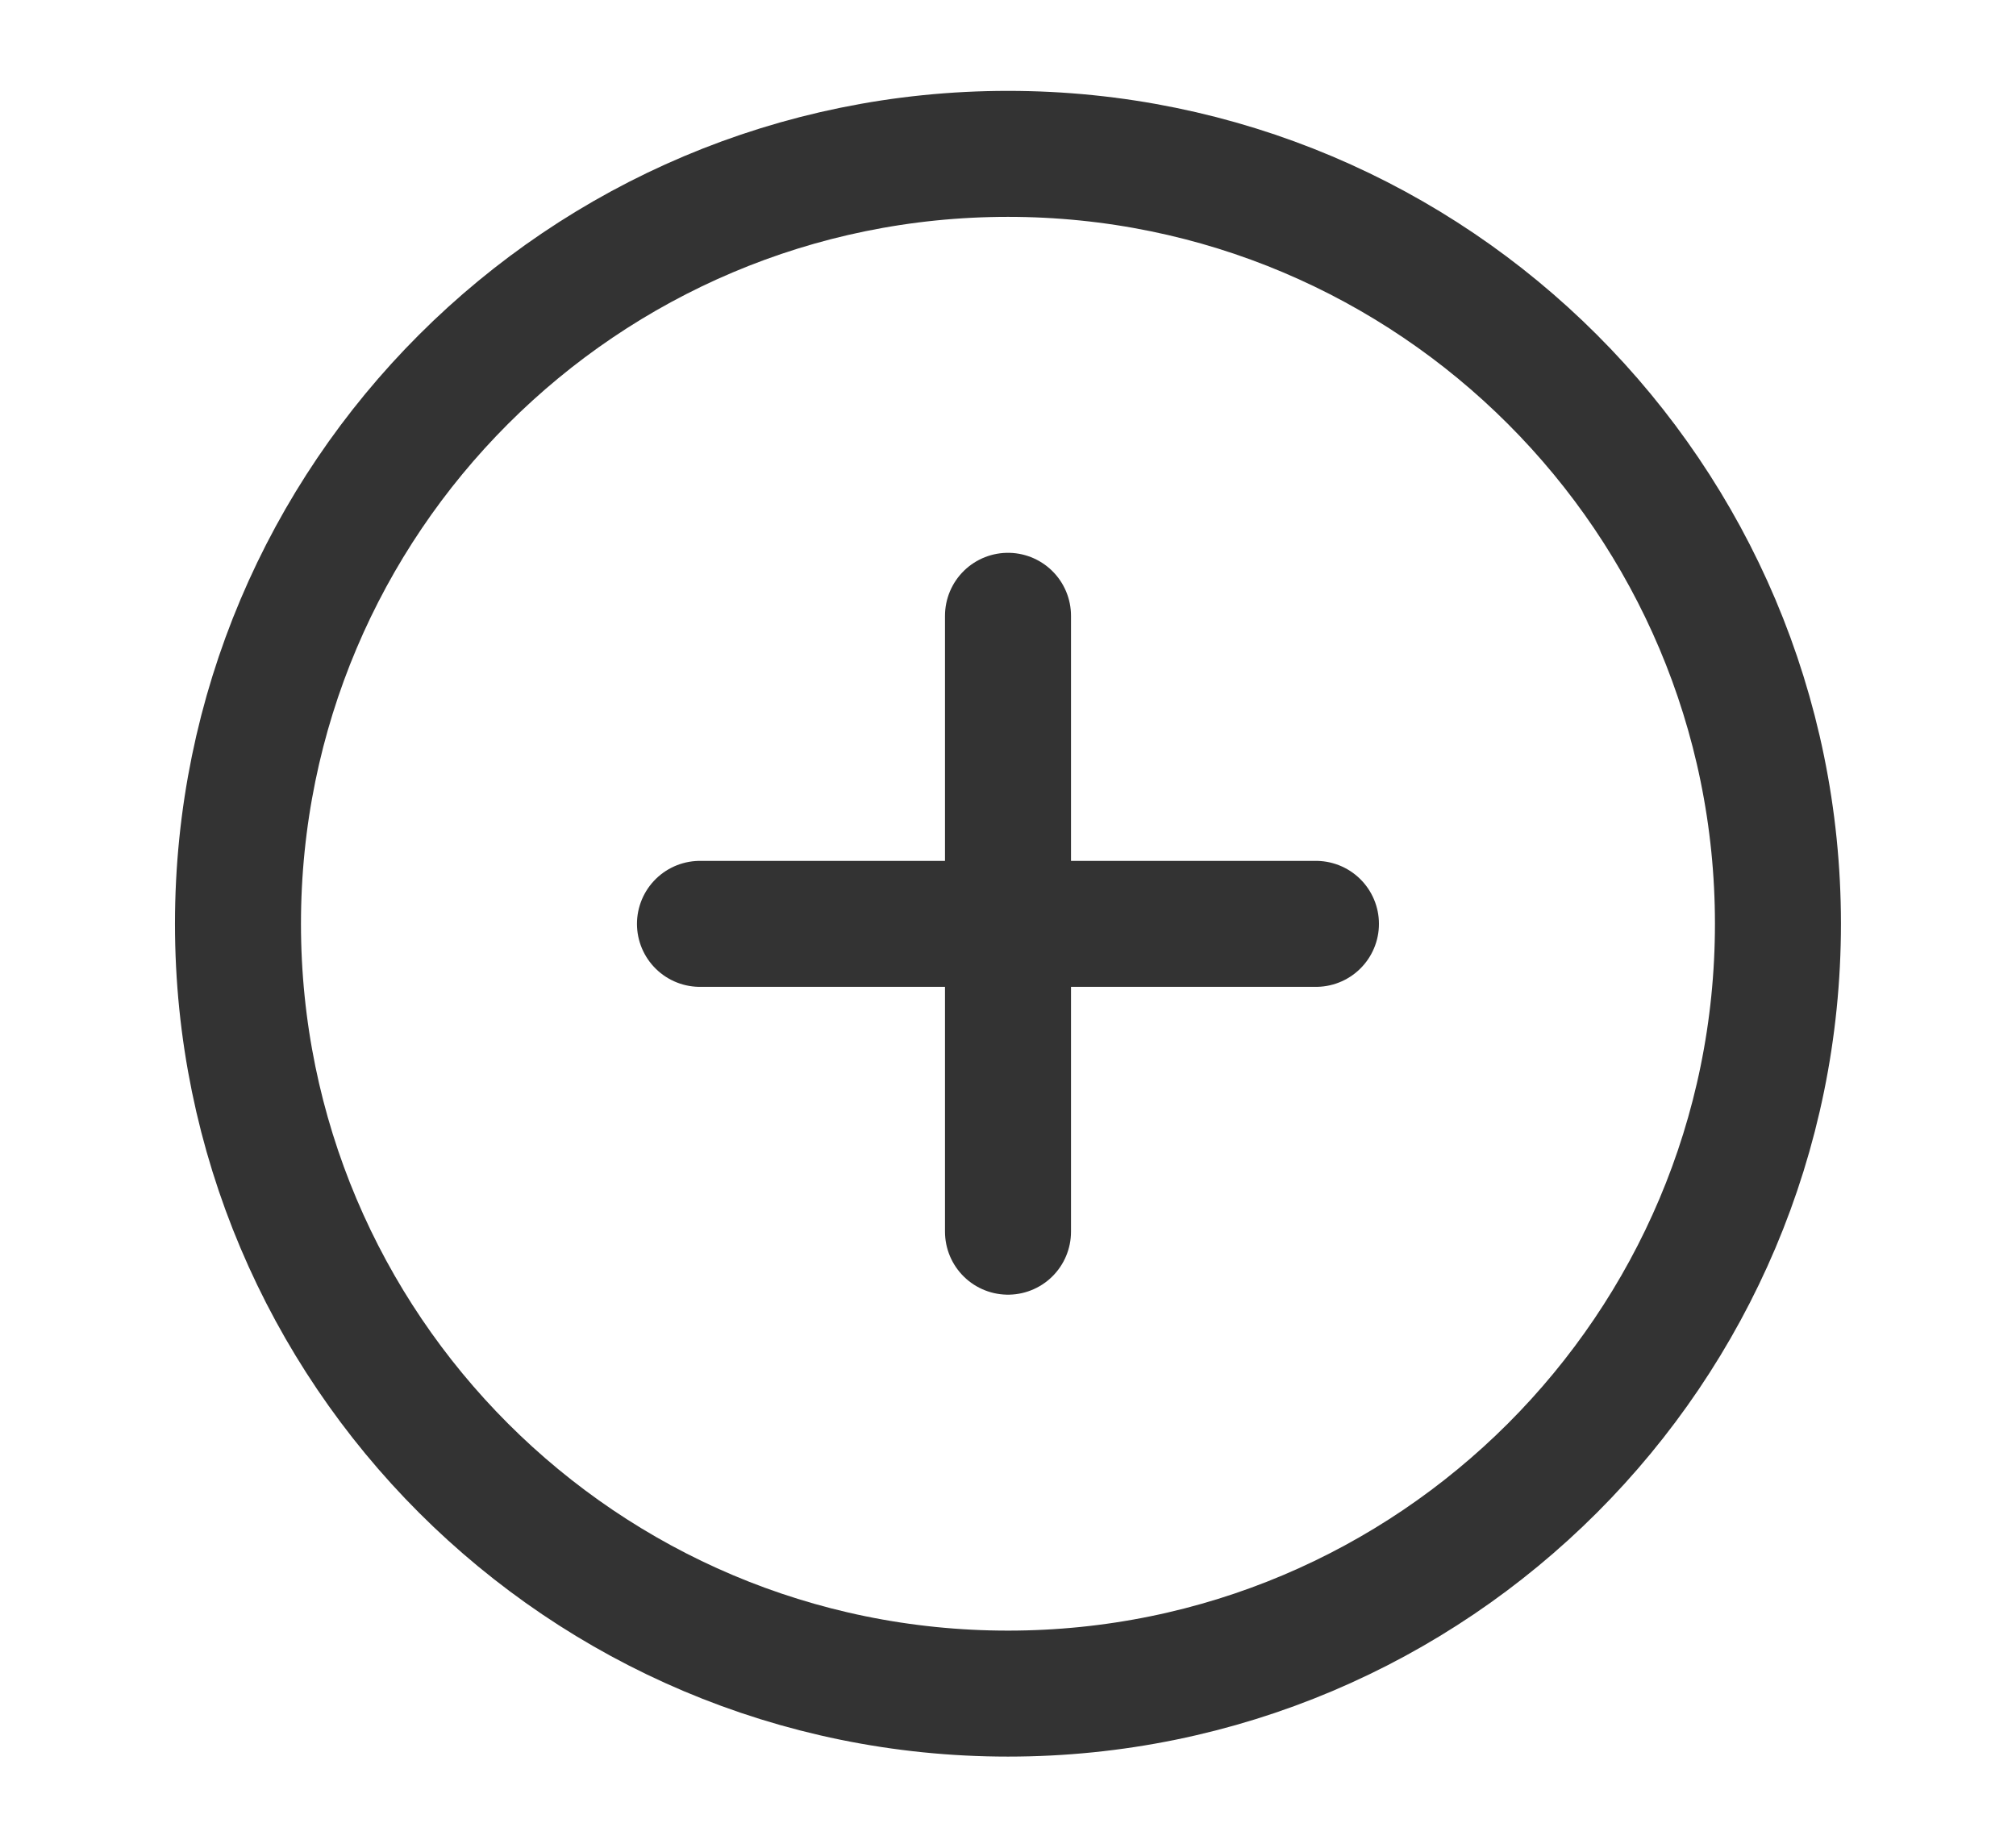
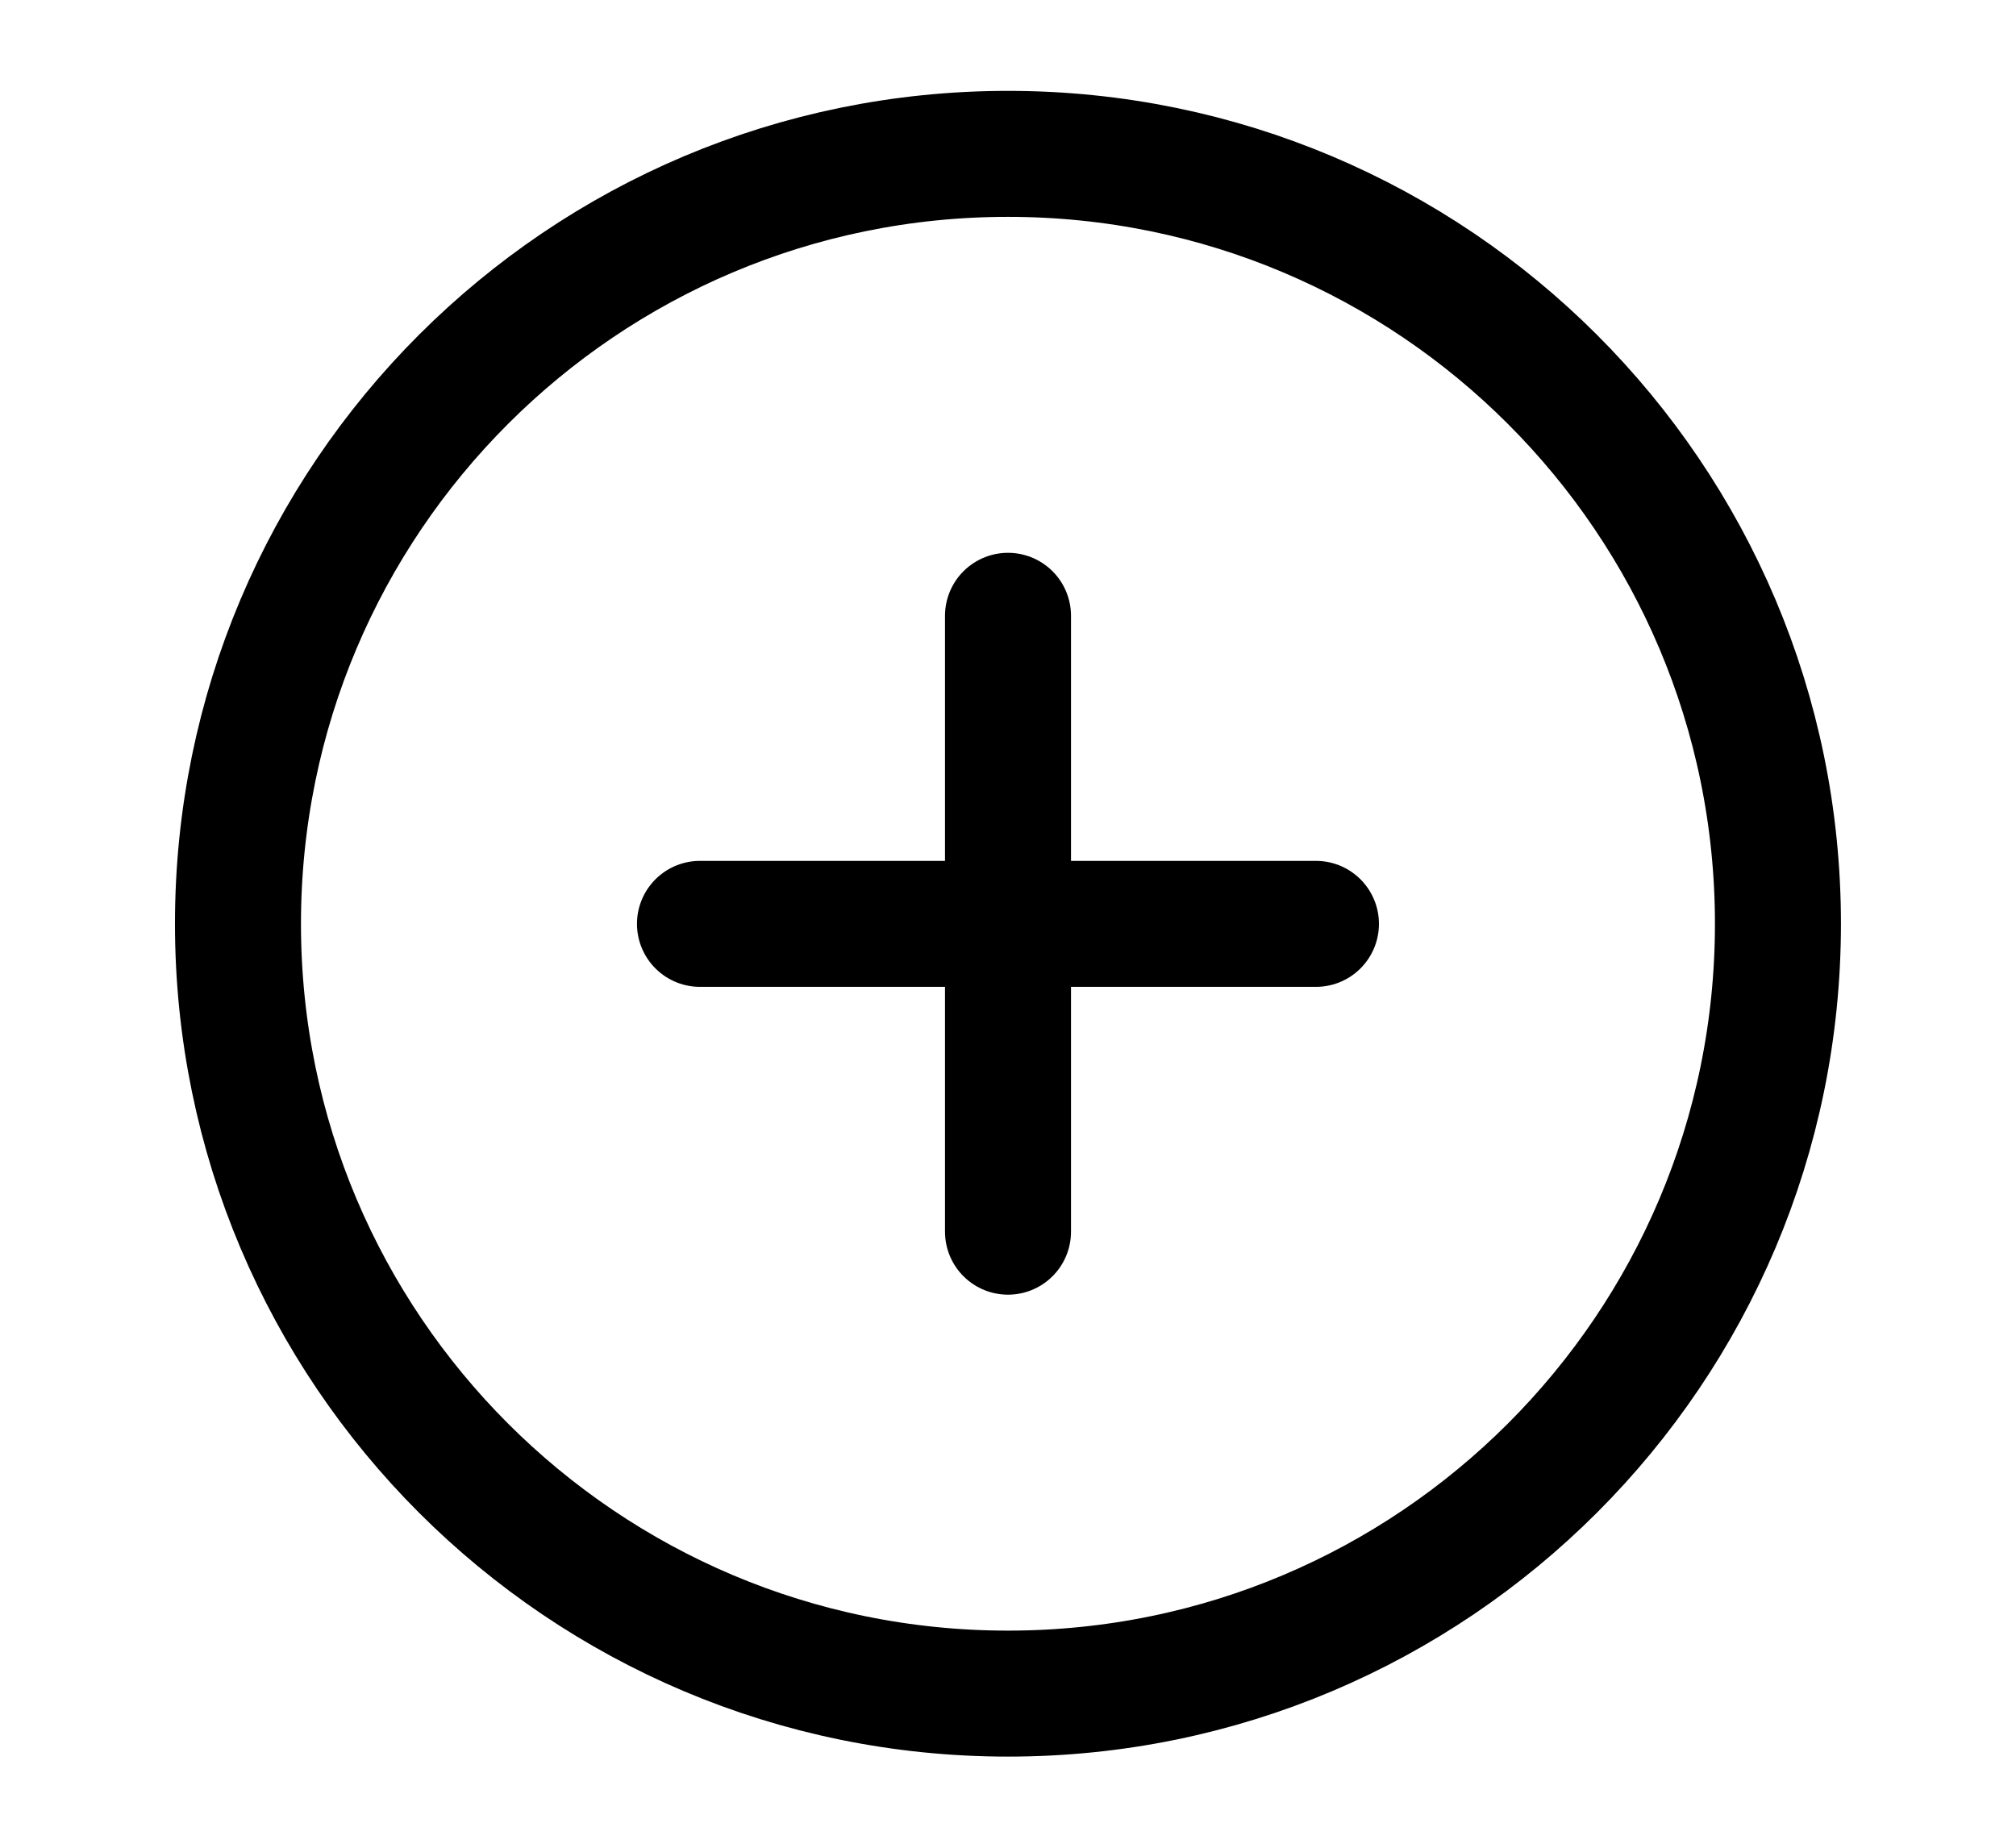
<svg xmlns="http://www.w3.org/2000/svg" width="24" height="22" viewBox="0 0 24 22" fill="none">
  <g id="nvbar_ico_add">
-     <path id="Vector" d="M12 20.165C17.062 20.165 21.166 16.061 21.166 10.999C21.166 5.936 17.062 1.832 12 1.832C6.937 1.832 2.833 5.936 2.833 10.999C2.833 16.061 6.937 20.165 12 20.165Z" stroke="#333333" stroke-width="1.5" stroke-linejoin="round" />
-     <path id="Vector_2" d="M12 7.332V14.665" stroke="#333333" stroke-width="1.5" stroke-linecap="round" stroke-linejoin="round" />
-     <path id="Vector_3" d="M8.333 11H15.666" stroke="#333333" stroke-width="1.5" stroke-linecap="round" stroke-linejoin="round" />
+     <path id="Vector" d="M12 20.165C17.062 20.165 21.166 16.061 21.166 10.999C21.166 5.936 17.062 1.832 12 1.832C6.937 1.832 2.833 5.936 2.833 10.999C2.833 16.061 6.937 20.165 12 20.165Z" stroke="currentColor" stroke-width="1.5" stroke-linejoin="round" />
+     <path id="Vector_2" d="M12 7.332V14.665" stroke="currentColor" stroke-width="1.5" stroke-linecap="round" stroke-linejoin="round" />
+     <path id="Vector_3" d="M8.333 11H15.666" stroke="currentColor" stroke-width="1.5" stroke-linecap="round" stroke-linejoin="round" />
  </g>
</svg>
